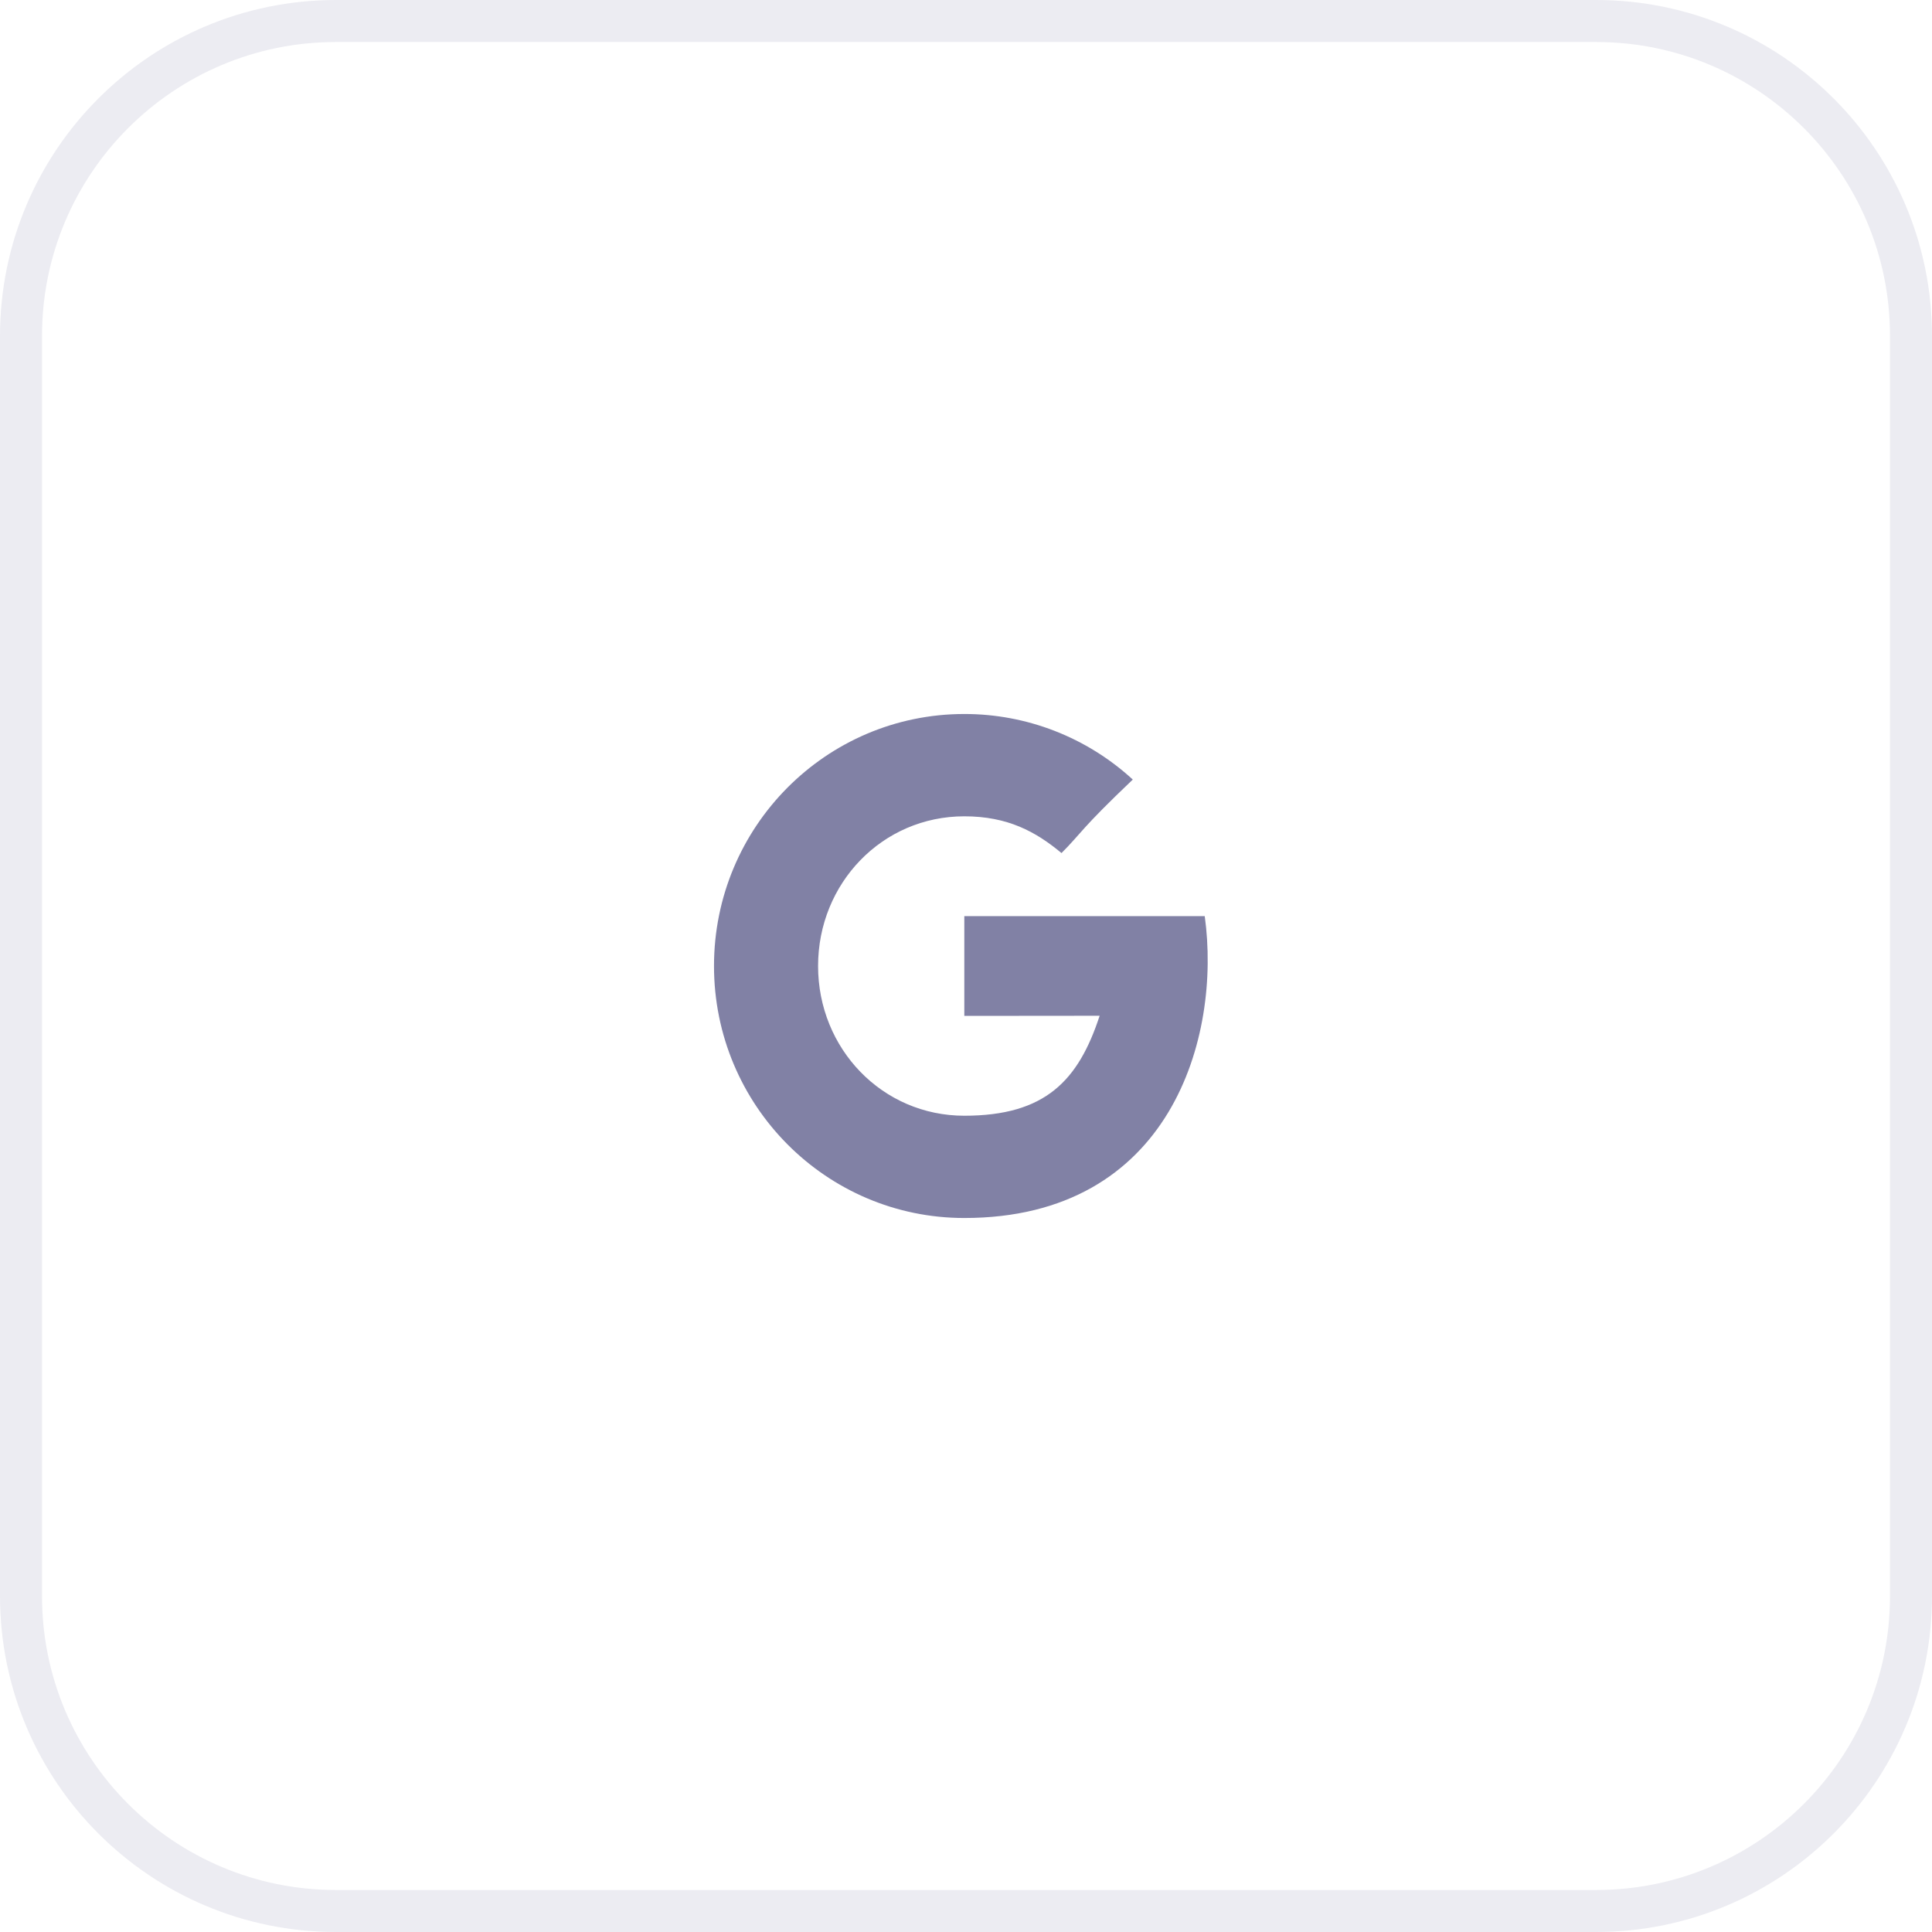
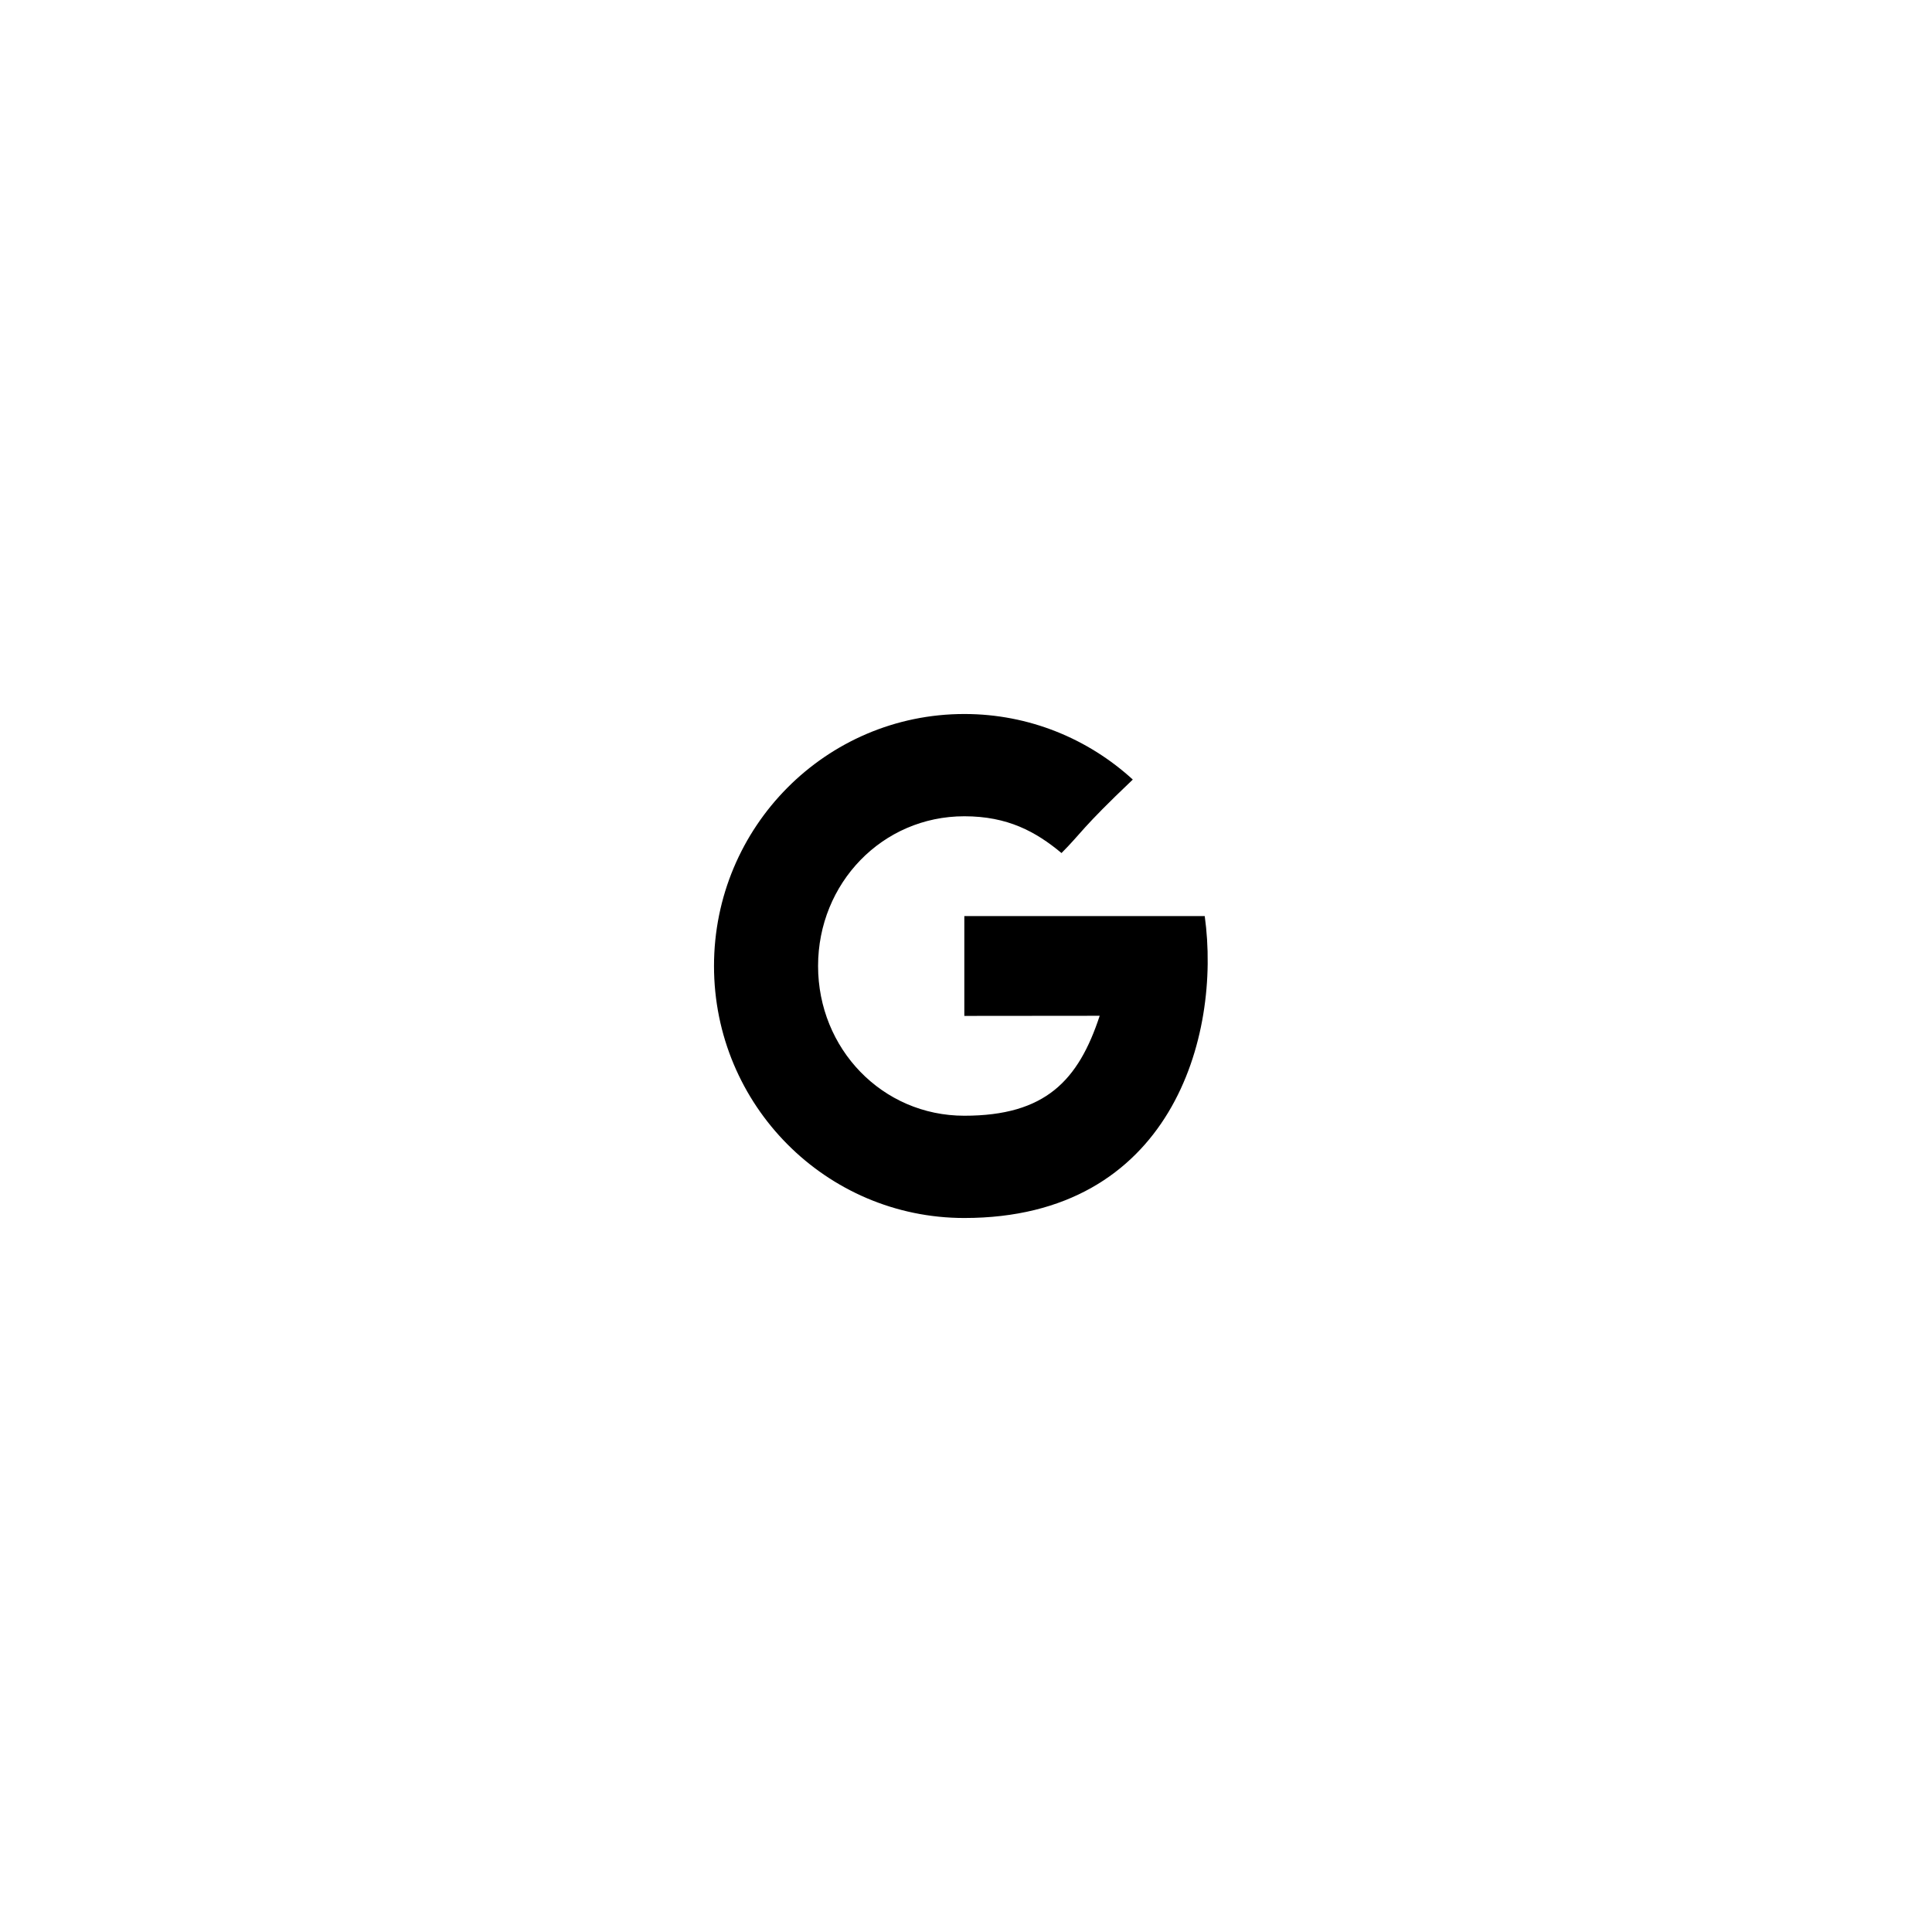
- <svg xmlns="http://www.w3.org/2000/svg" width="46" height="46" fill="none">
-   <rect x=".5" y=".5" width="45" height="45" rx="7.5" stroke="#ECECF2" />
-   <path d="M22.96 21.812v2.376l3.222-.003c-.505 1.54-1.29 2.38-3.222 2.38-1.955 0-3.482-1.597-3.482-3.565s1.527-3.564 3.482-3.564c1.034 0 1.702.366 2.314.875.49-.493.45-.564 1.697-1.75A5.916 5.916 0 0 0 22.96 17C19.667 17 17 19.686 17 23s2.668 6 5.96 6c4.92 0 6.123-4.313 5.724-7.188H22.96Z" fill="#8181A5" />
+ <svg xmlns="http://www.w3.org/2000/svg" width="30" height="30" viewBox="0 0 30 30" fill="none">
+   <path d="M14.974 14.225V15.775C14.974 15.775 16.468 15.773 17.076 15.773C16.746 16.777 16.234 17.325 14.974 17.325C13.699 17.325 12.703 16.284 12.703 15C12.703 13.716 13.699 12.675 14.974 12.675C15.648 12.675 16.084 12.914 16.483 13.246C16.803 12.925 16.776 12.879 17.59 12.105C16.899 11.473 15.981 11.087 14.974 11.087C12.827 11.087 11.087 12.839 11.087 15C11.087 17.161 12.827 18.913 14.974 18.913C18.183 18.913 18.967 16.1 18.707 14.225H14.974Z" fill="black" />
</svg>
